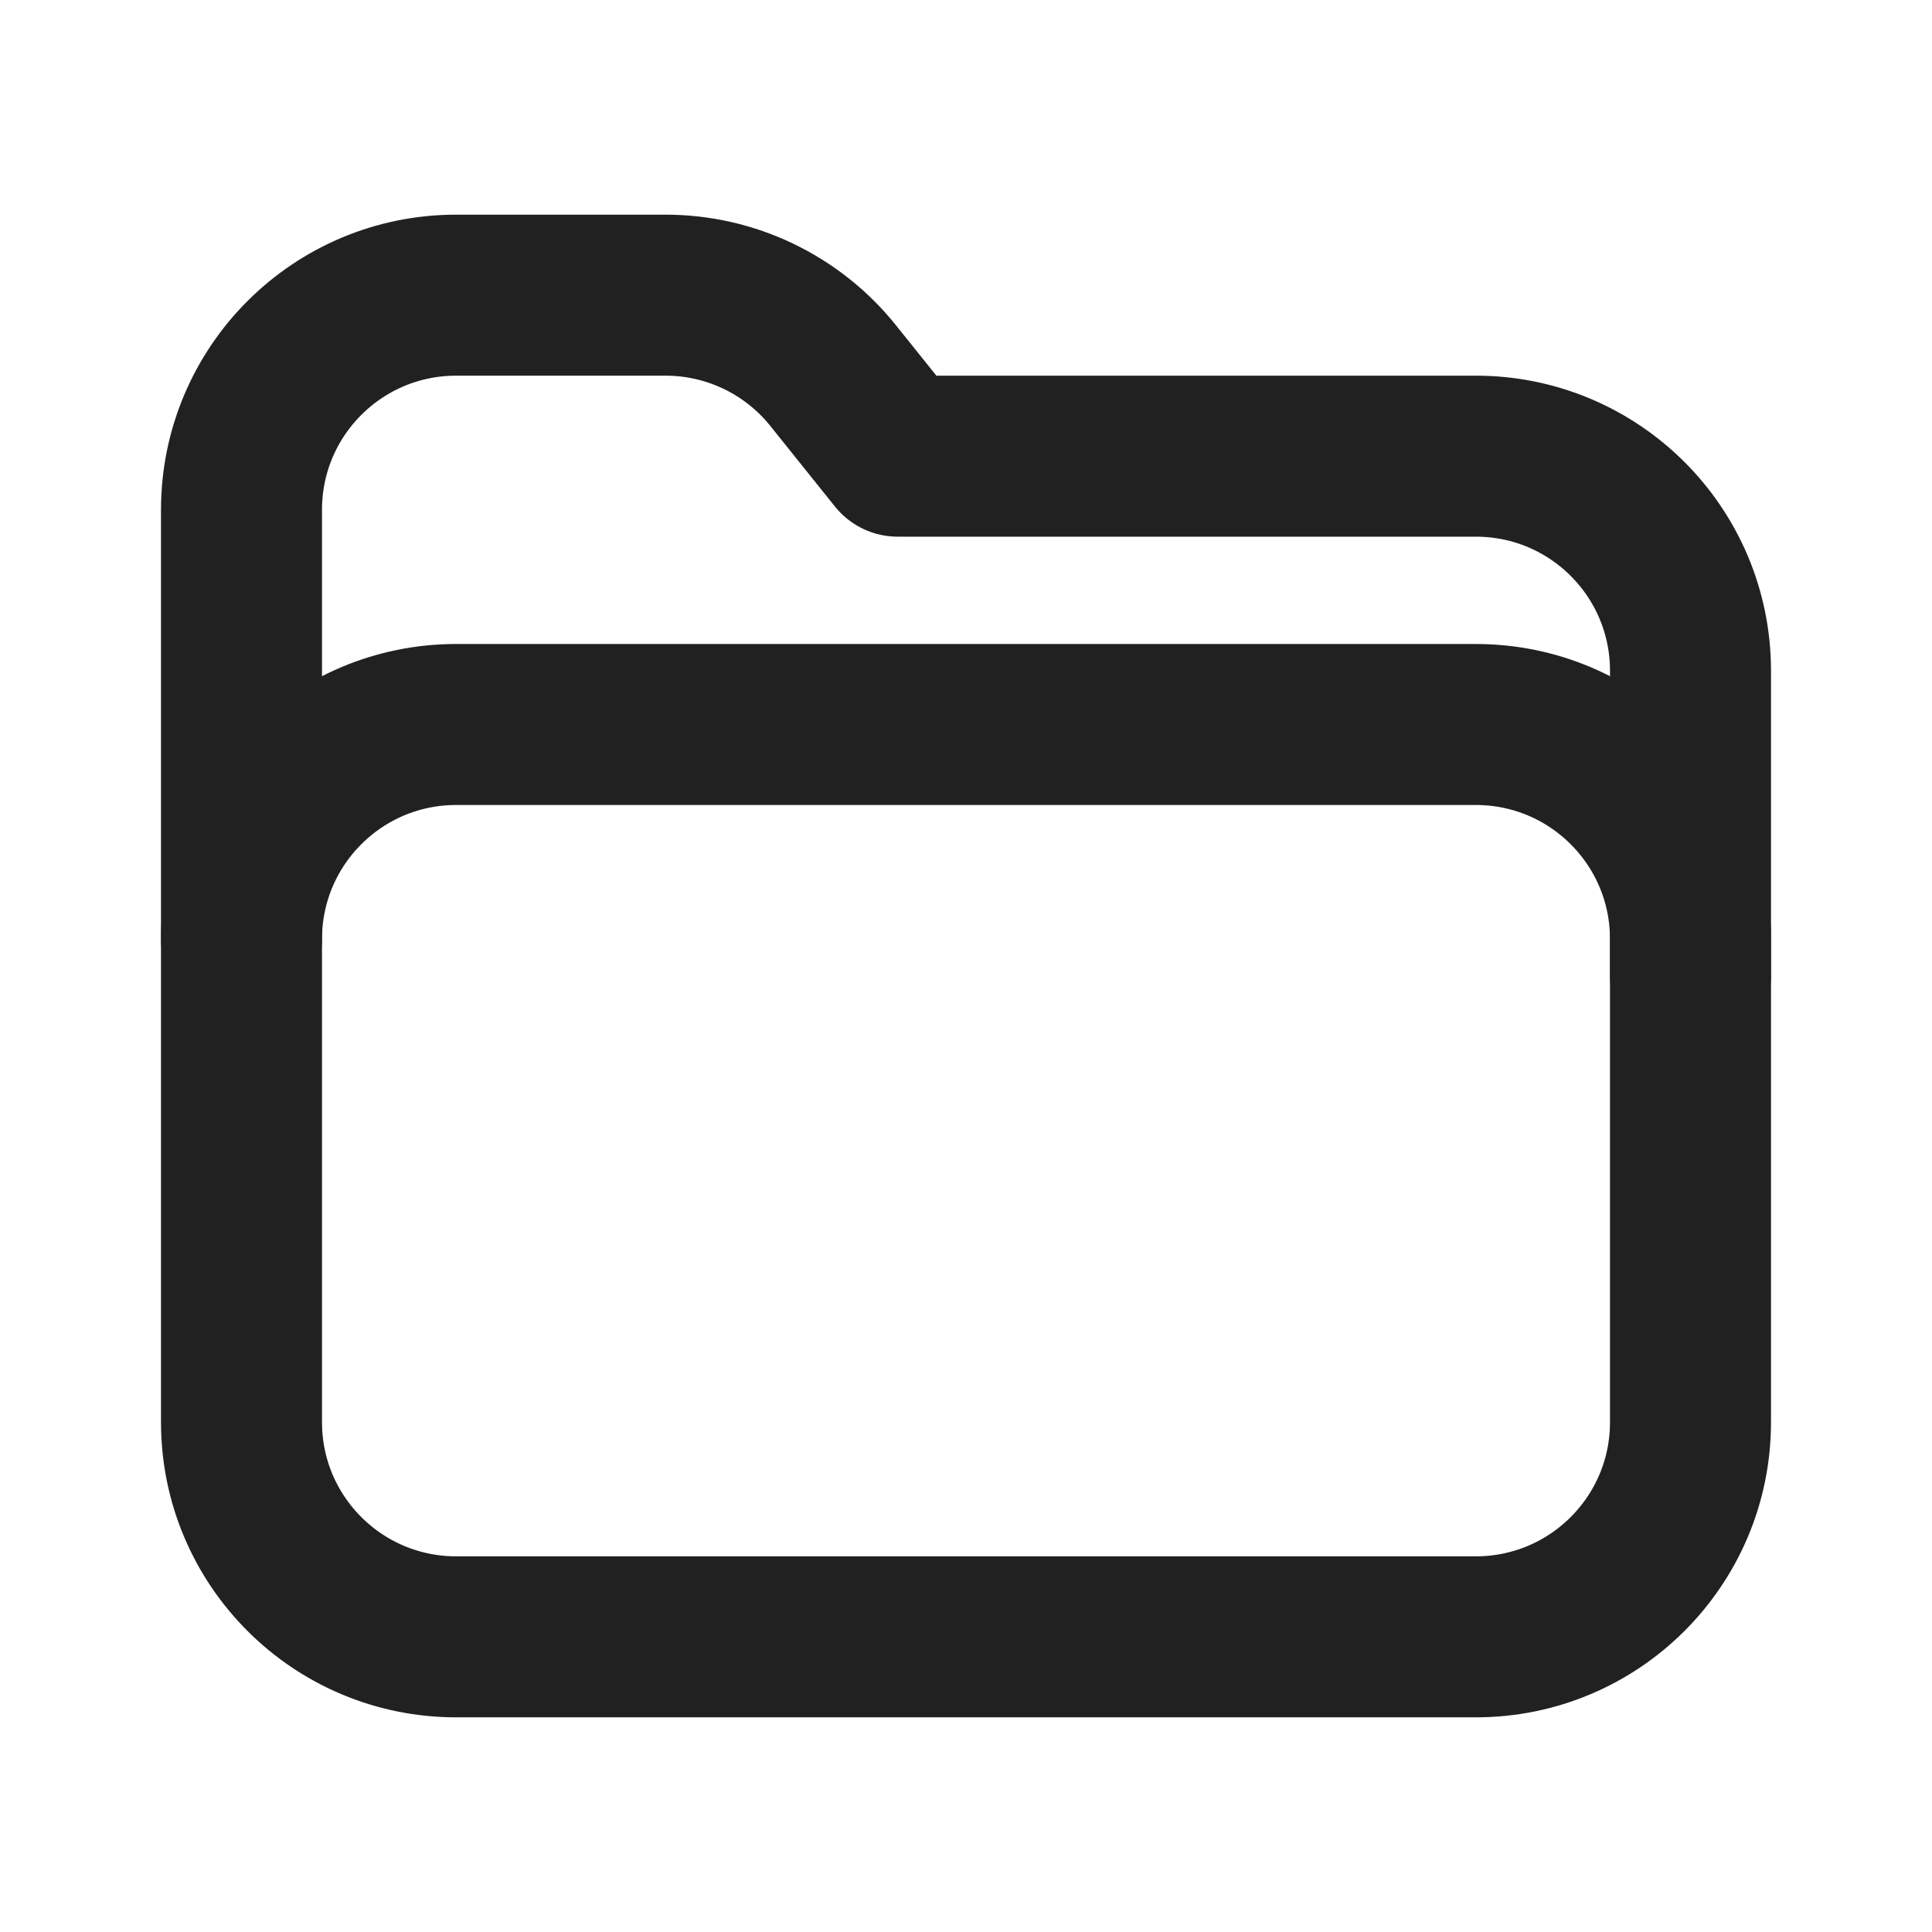
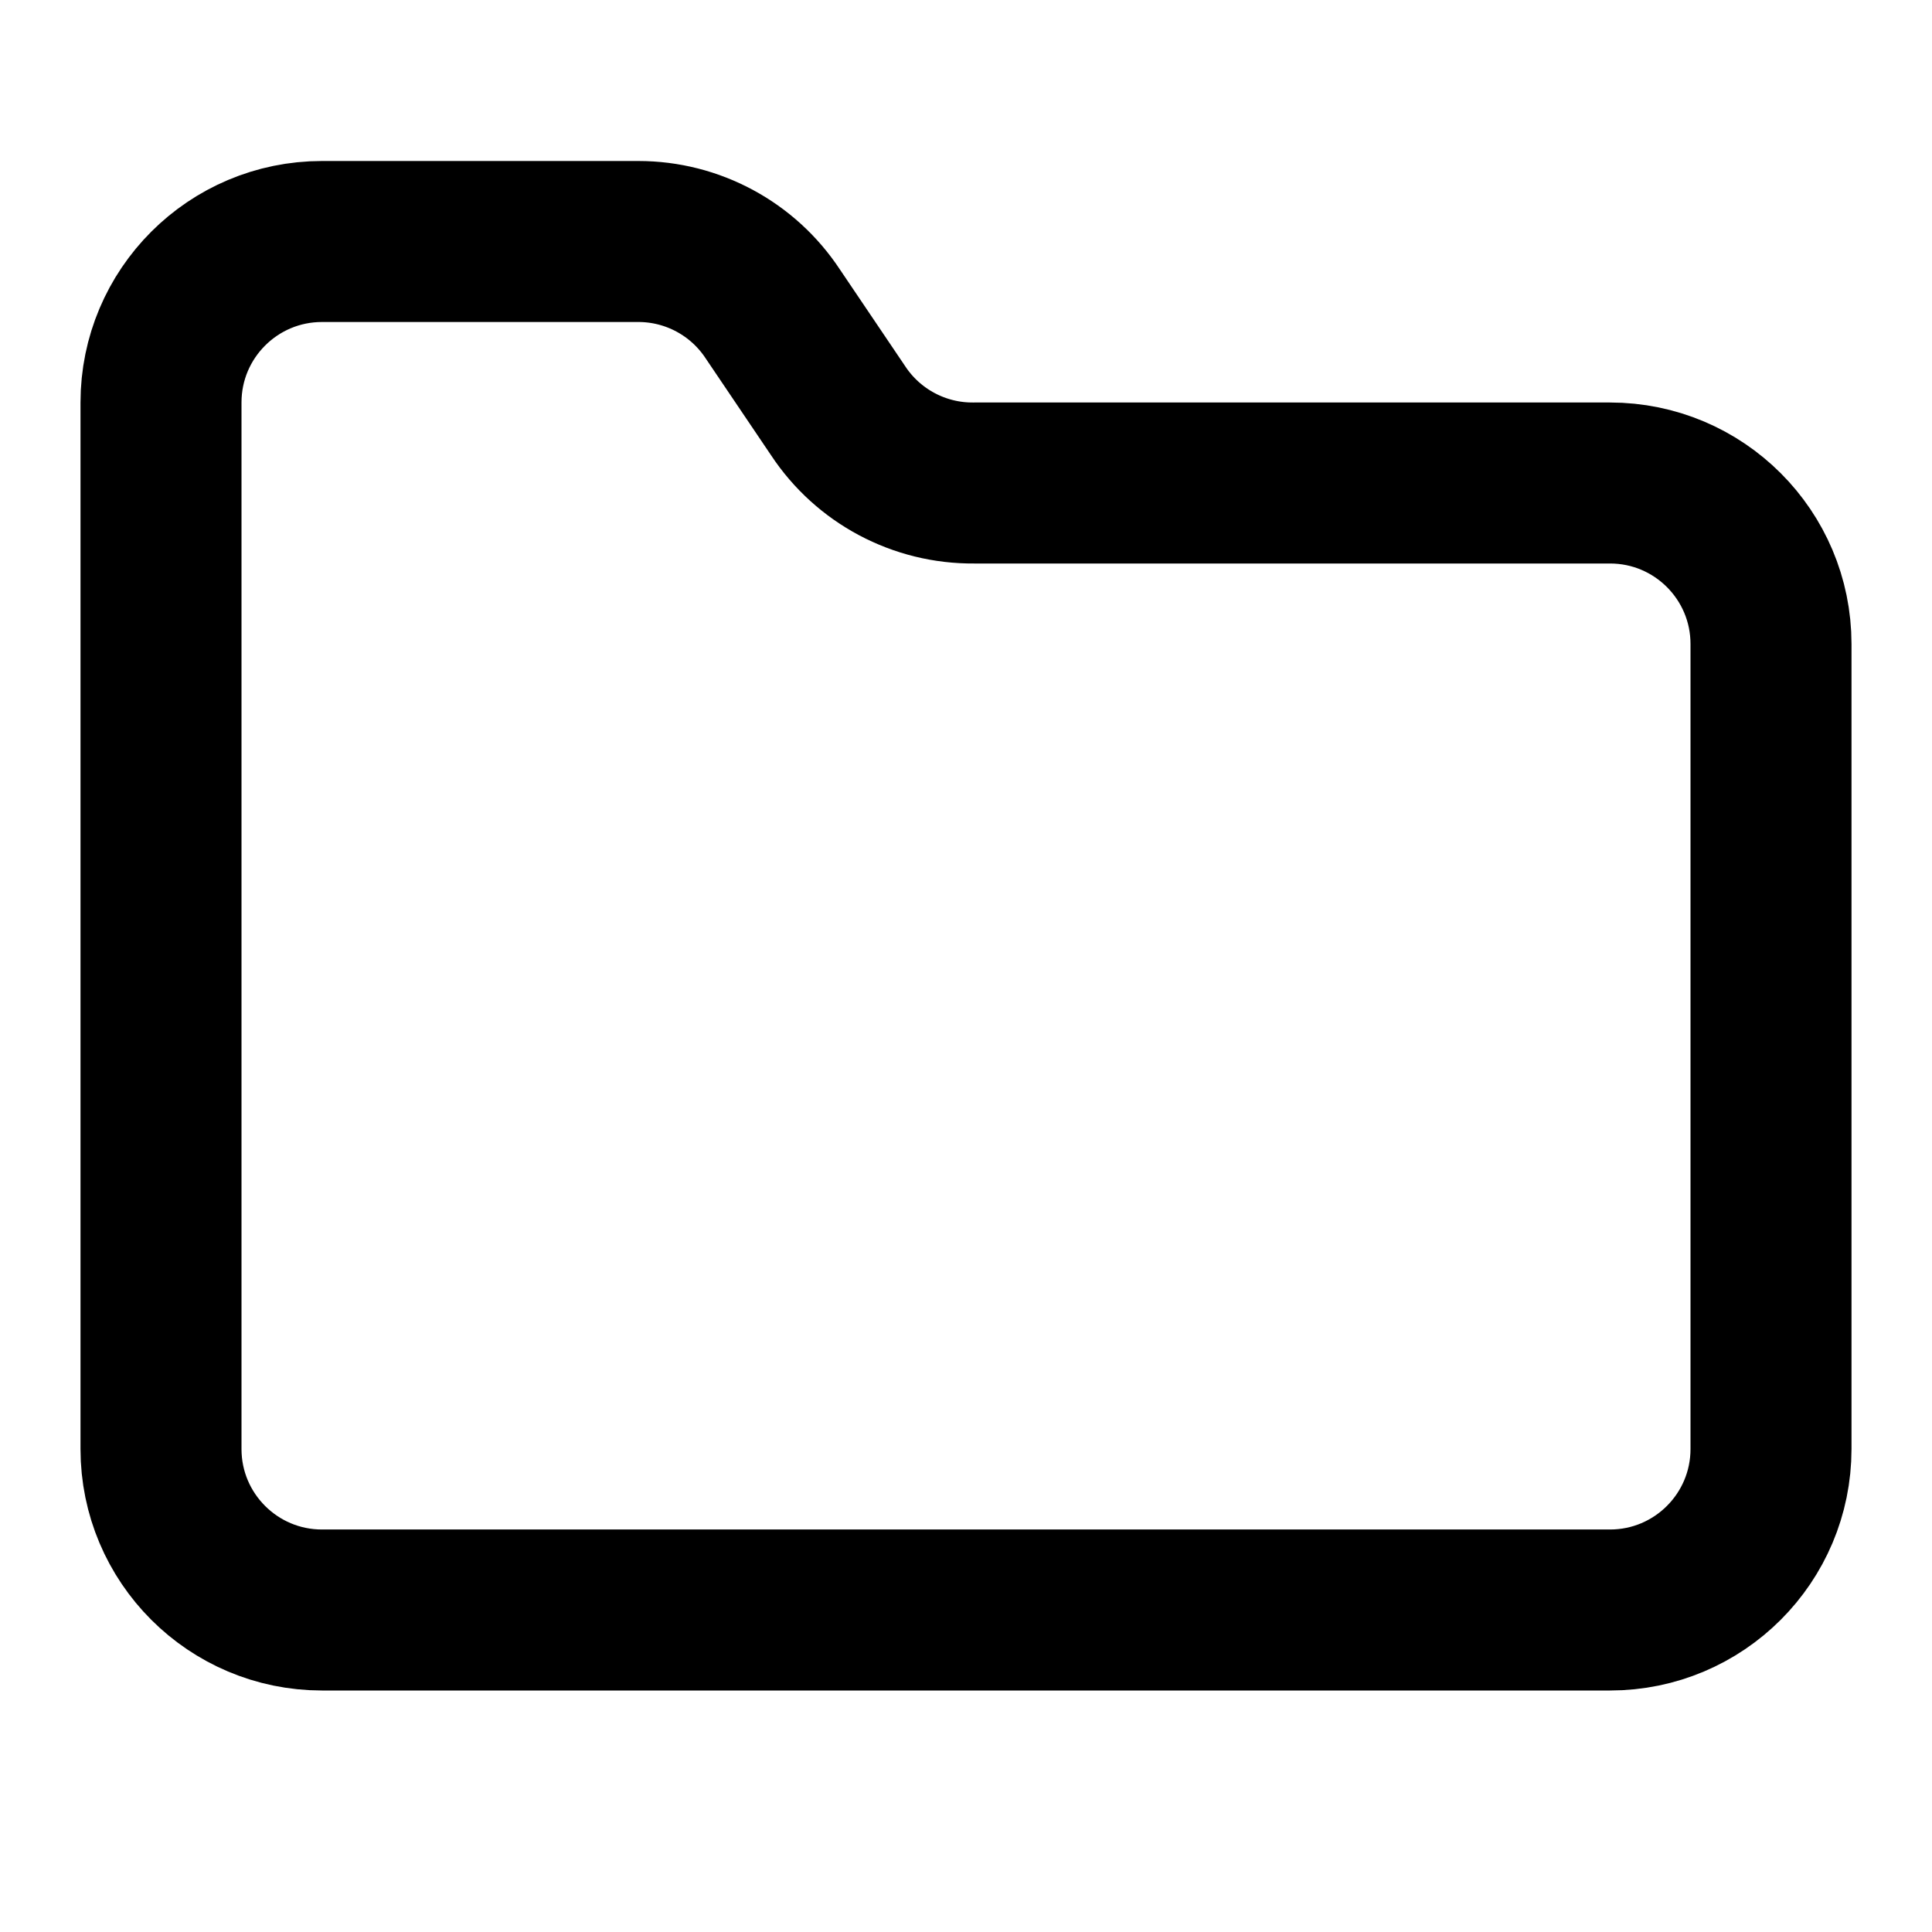
- <svg xmlns="http://www.w3.org/2000/svg" height="18" width="18" viewBox="0 0 18 18">
-   <g stroke-width="1.5" fill="none" stroke="#212121" class="nc-icon-wrapper">
-     <path d="M2.25,8.75V4.75c0-1.105,.895-2,2-2h1.951c.607,0,1.18,.275,1.56,.748l.603,.752h5.386c1.105,0,2,.895,2,2v2.844" stroke-linecap="round" stroke-linejoin="round" stroke="#212121" />
-     <path d="M4.25,6.75H13.75c1.105,0,2,.895,2,2v4.5c0,1.105-.895,2-2,2H4.25c-1.105,0-2-.895-2-2v-4.5c0-1.105,.895-2,2-2Z" stroke-linecap="round" stroke-linejoin="round" />
-   </g>
+ <svg xmlns="http://www.w3.org/2000/svg" width="24" height="24" viewBox="0 0 24 24" fill="none" stroke="currentColor" stroke-width="2" stroke-linecap="round" stroke-linejoin="round" class="lucide lucide-folder">
+   <path d="M20 20a2 2 0 0 0 2-2V8a2 2 0 0 0-2-2h-7.9a2 2 0 0 1-1.69-.9L9.6 3.9A2 2 0 0 0 7.93 3H4a2 2 0 0 0-2 2v13a2 2 0 0 0 2 2Z" />
</svg>
